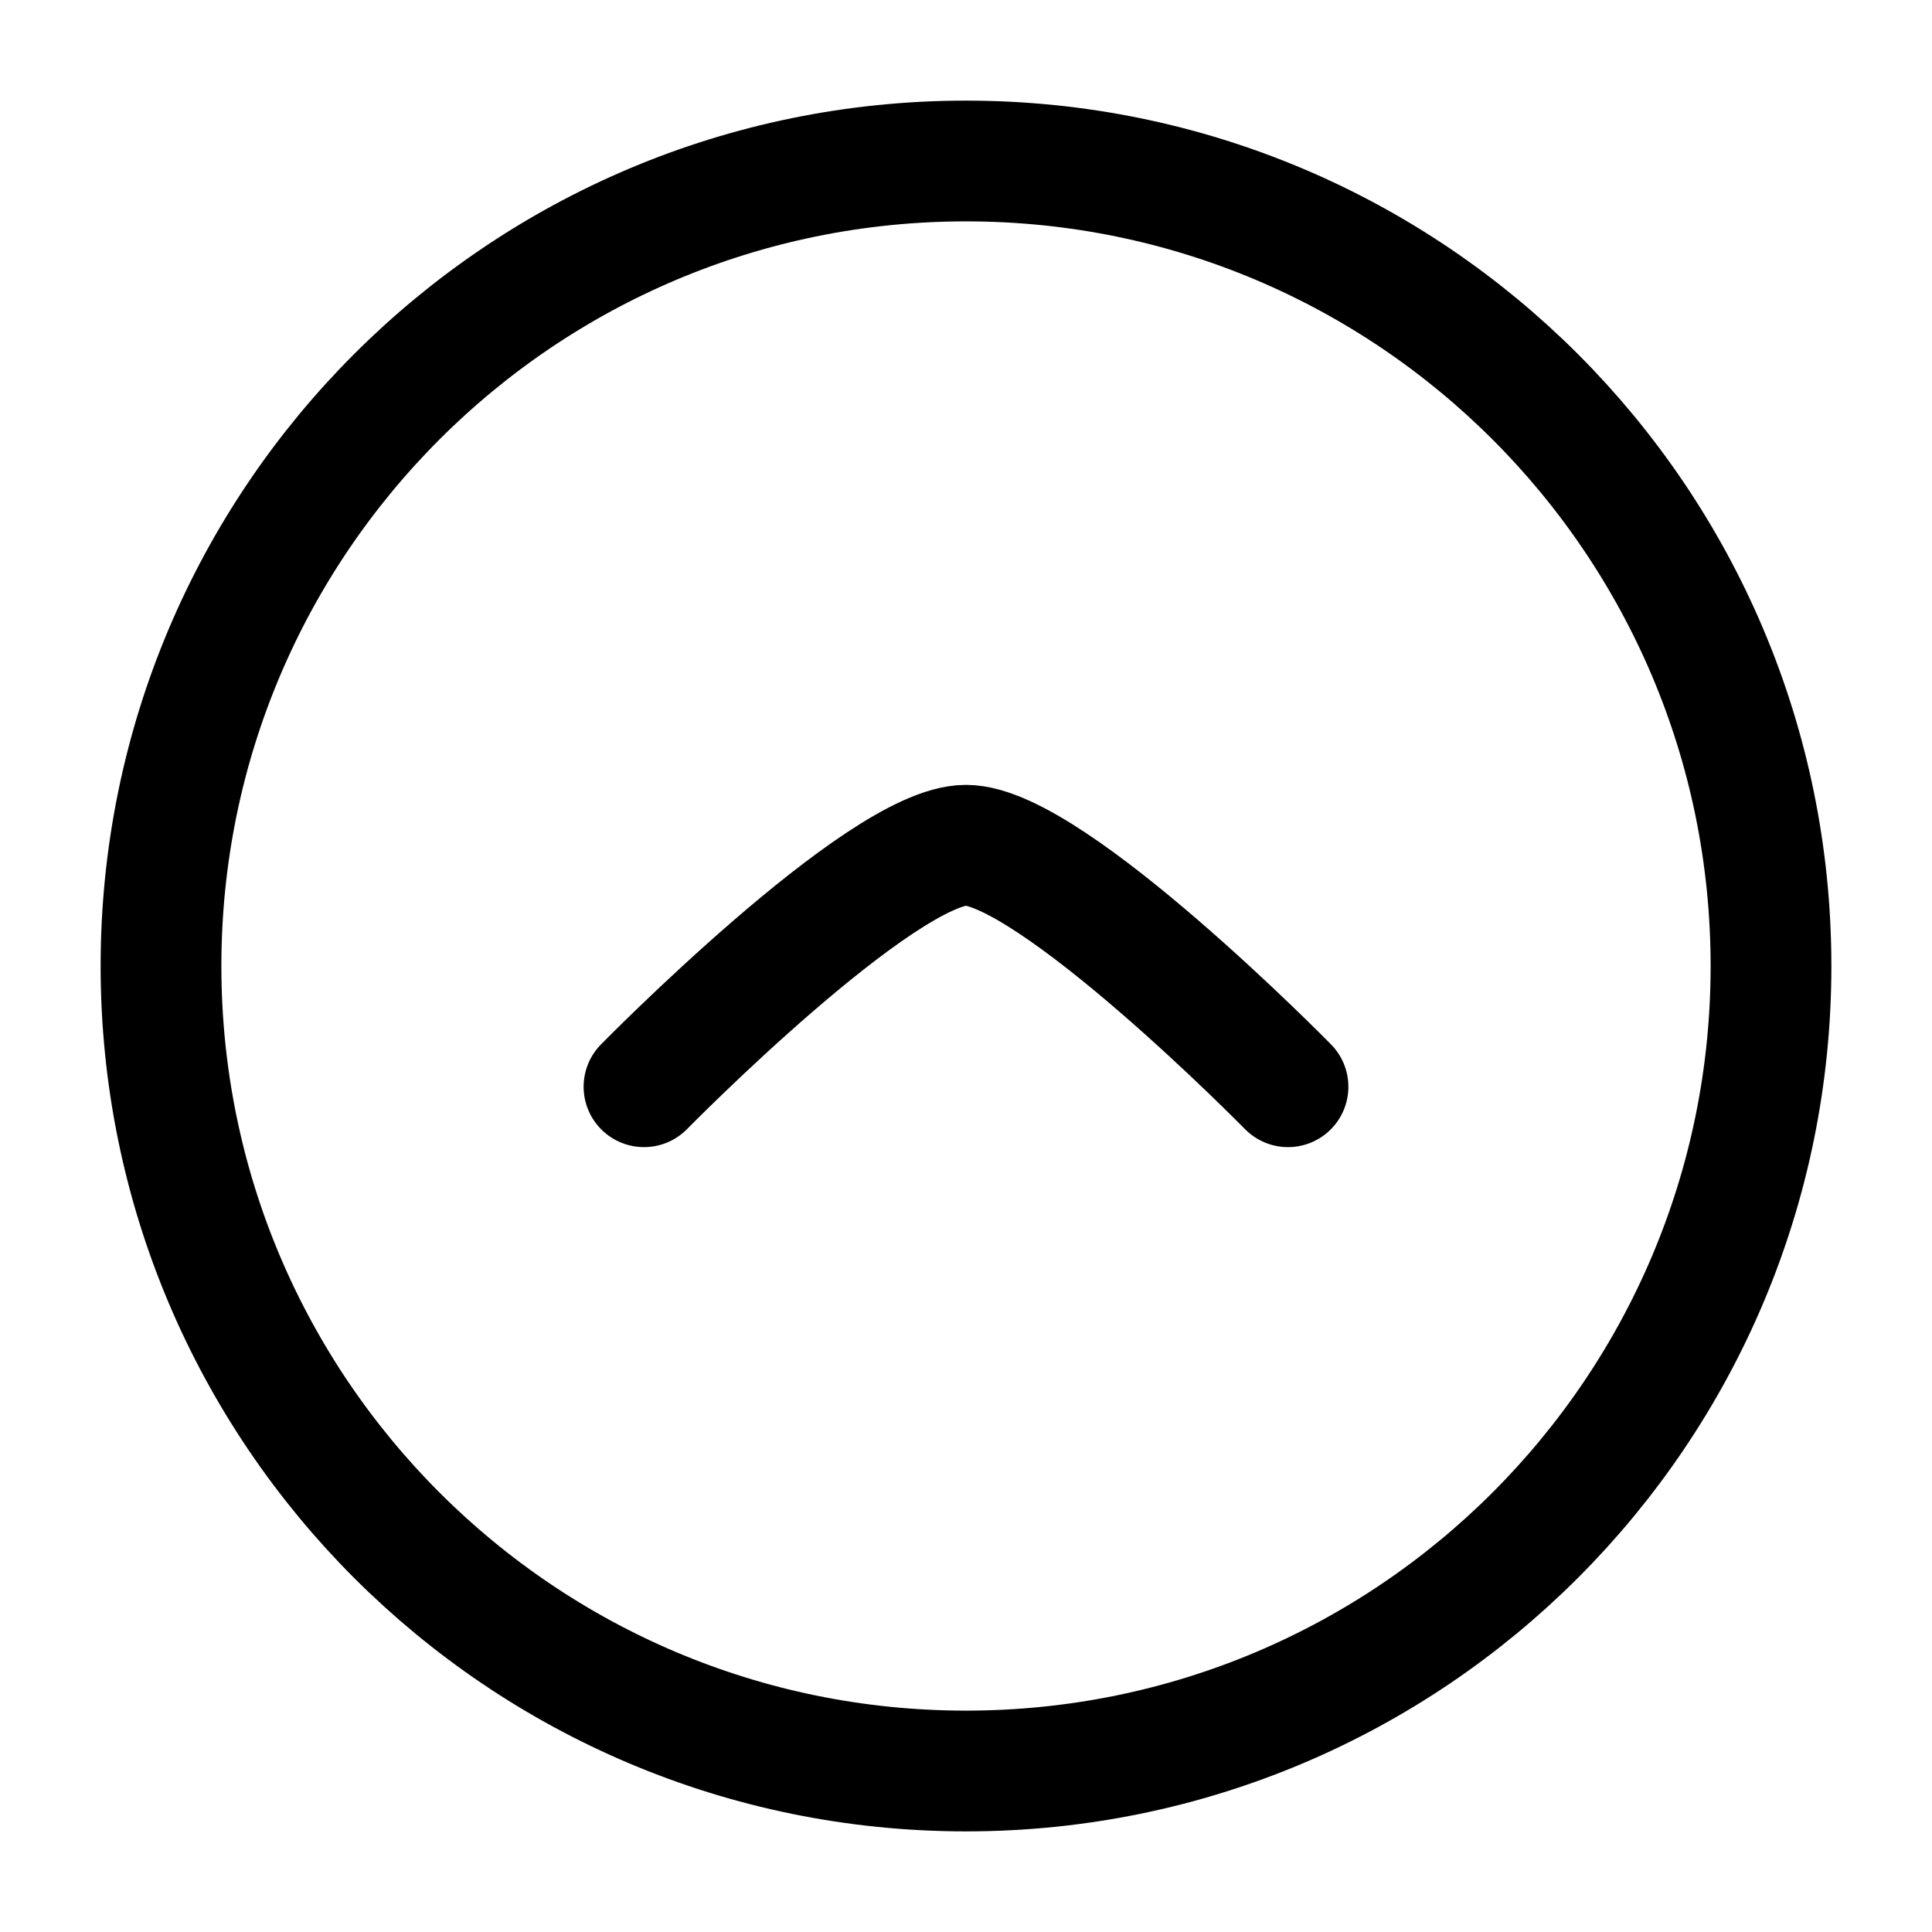
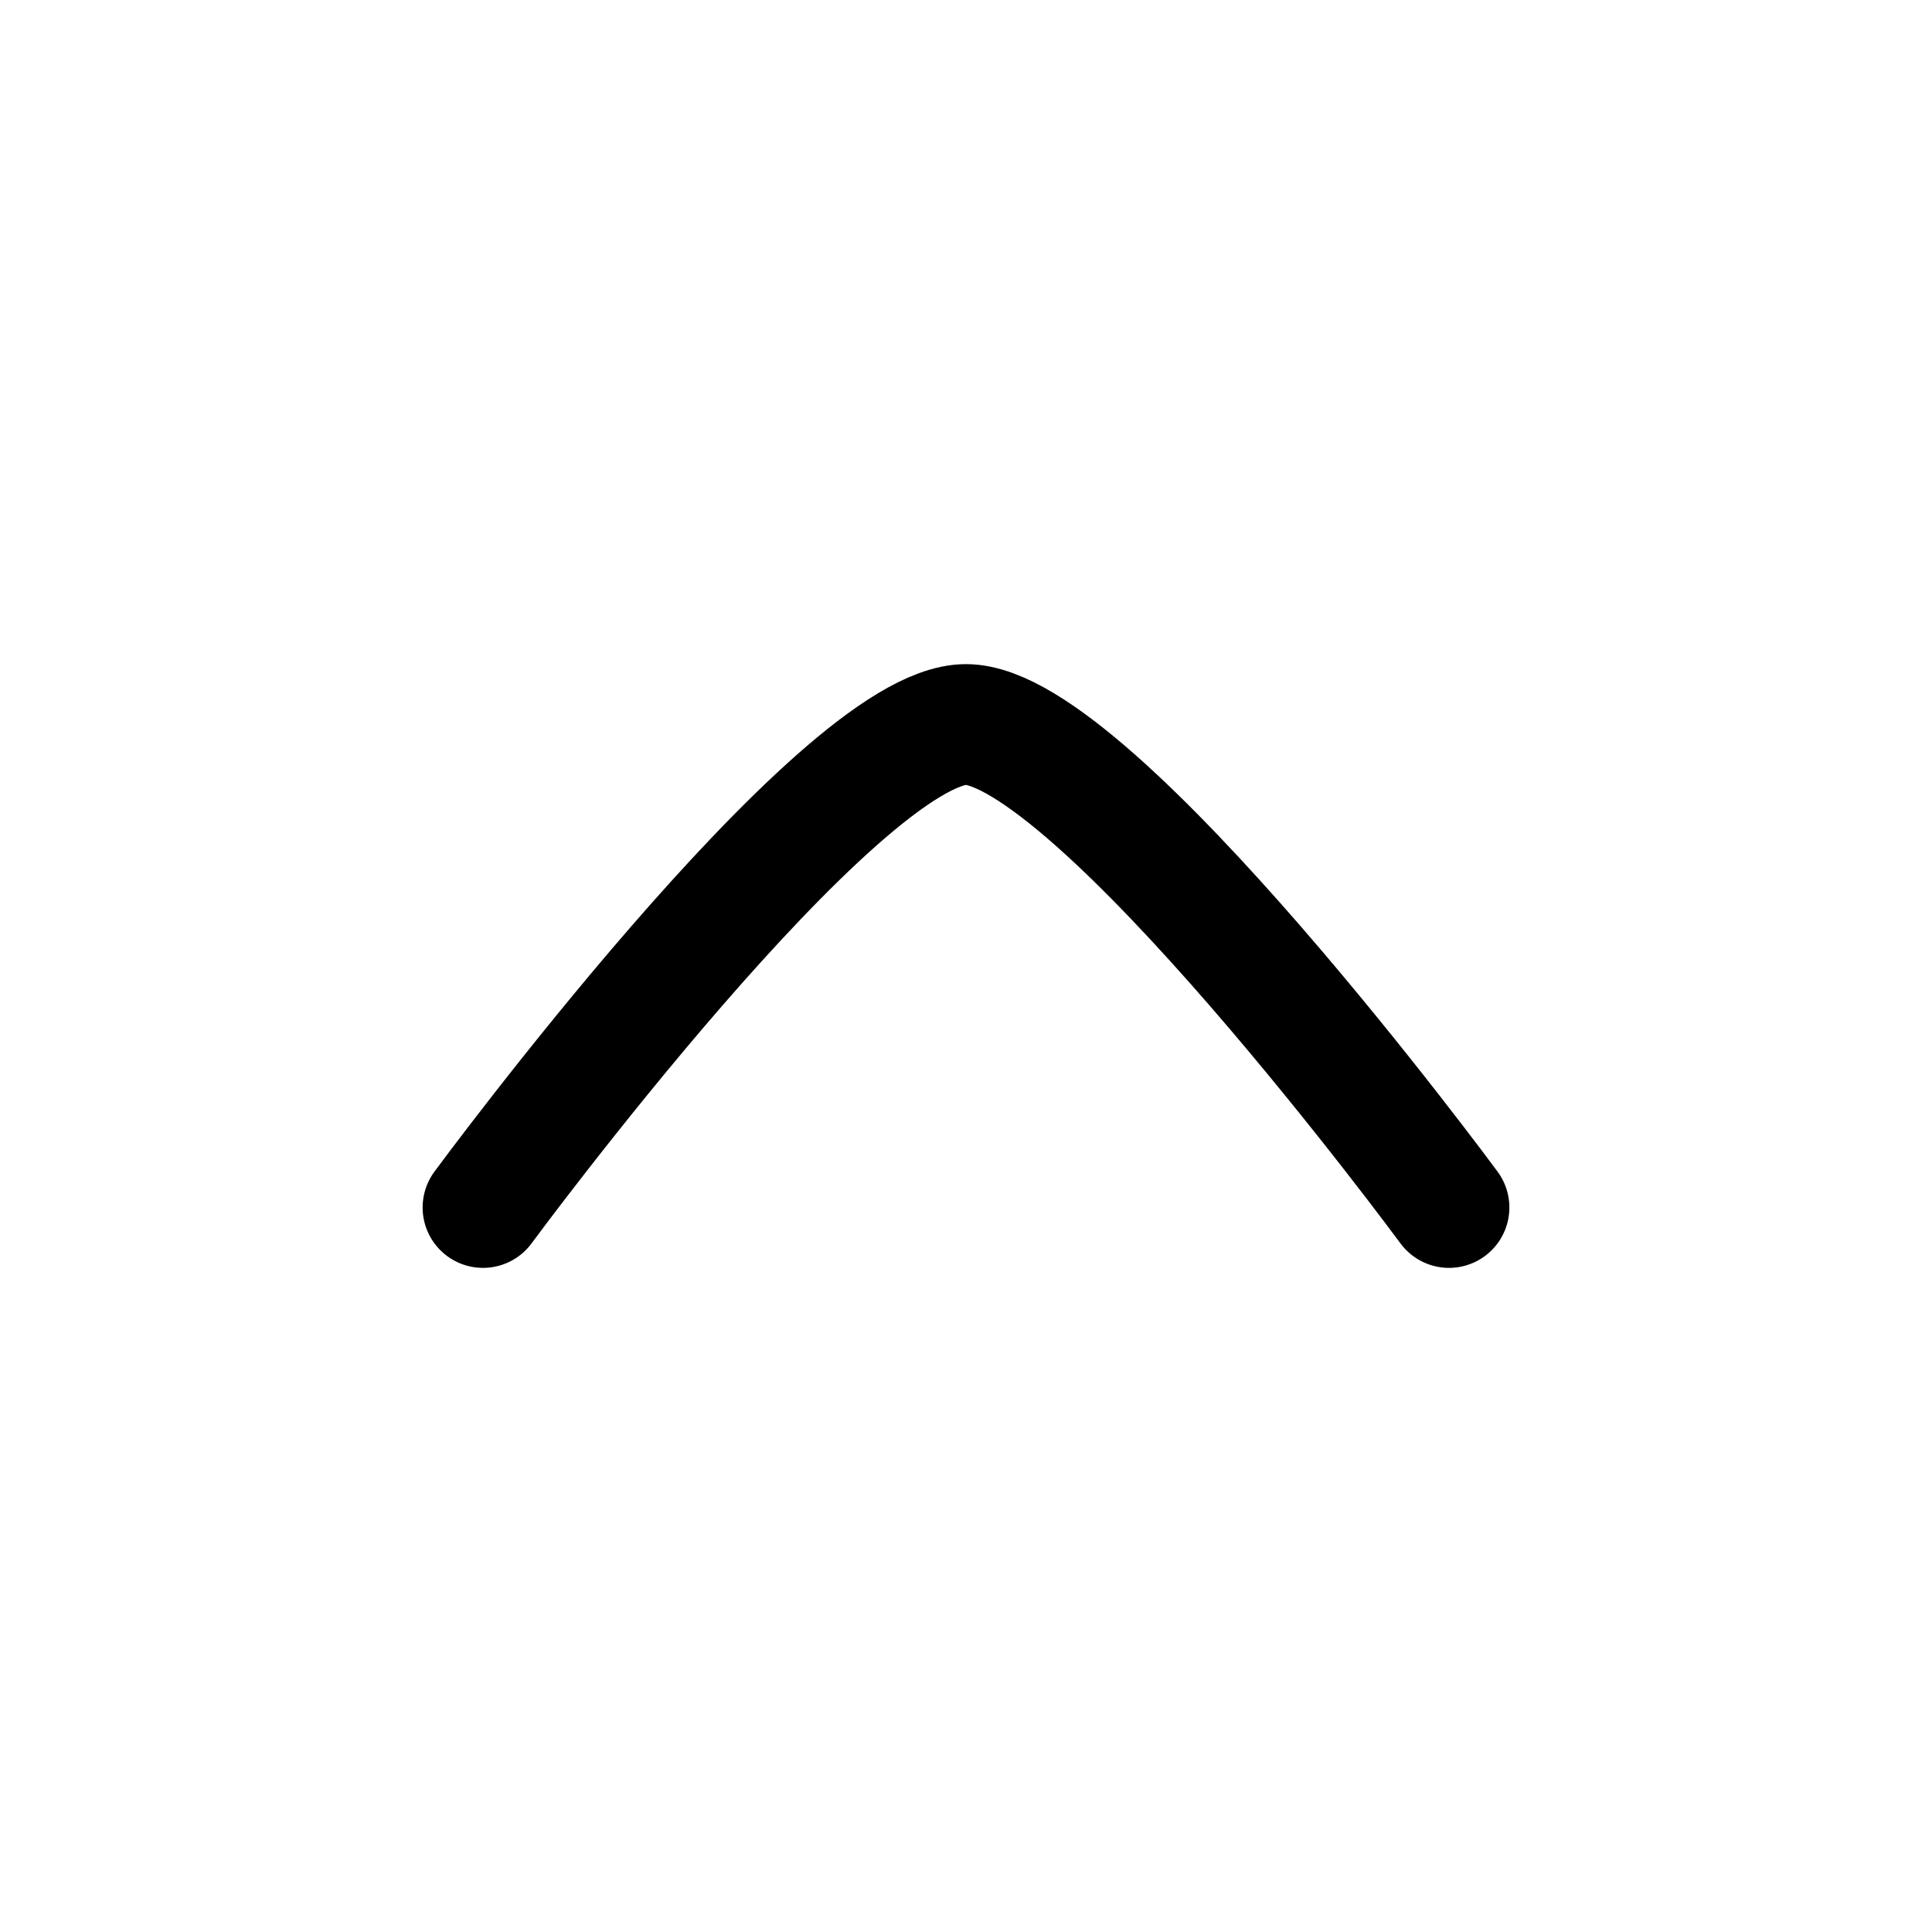
<svg xmlns="http://www.w3.org/2000/svg" width="32" height="32" viewBox="0 0 24 24">
-   <g fill="none" stroke="currentColor" stroke-linecap="round" stroke-linejoin="round" stroke-width="1.5" color="currentColor">
-     <circle cx="12" cy="12" r="10" />
-     <path d="M16 13.5s-2.946-3-4-3s-4 3-4 3" />
-   </g>
+   <path fill="none" stroke="currentColor" stroke-linecap="round" stroke-linejoin="round" stroke-width="1.5" d="M18 15s-4.419-6-6-6s-6 6-6 6" color="currentColor" />
</svg>
